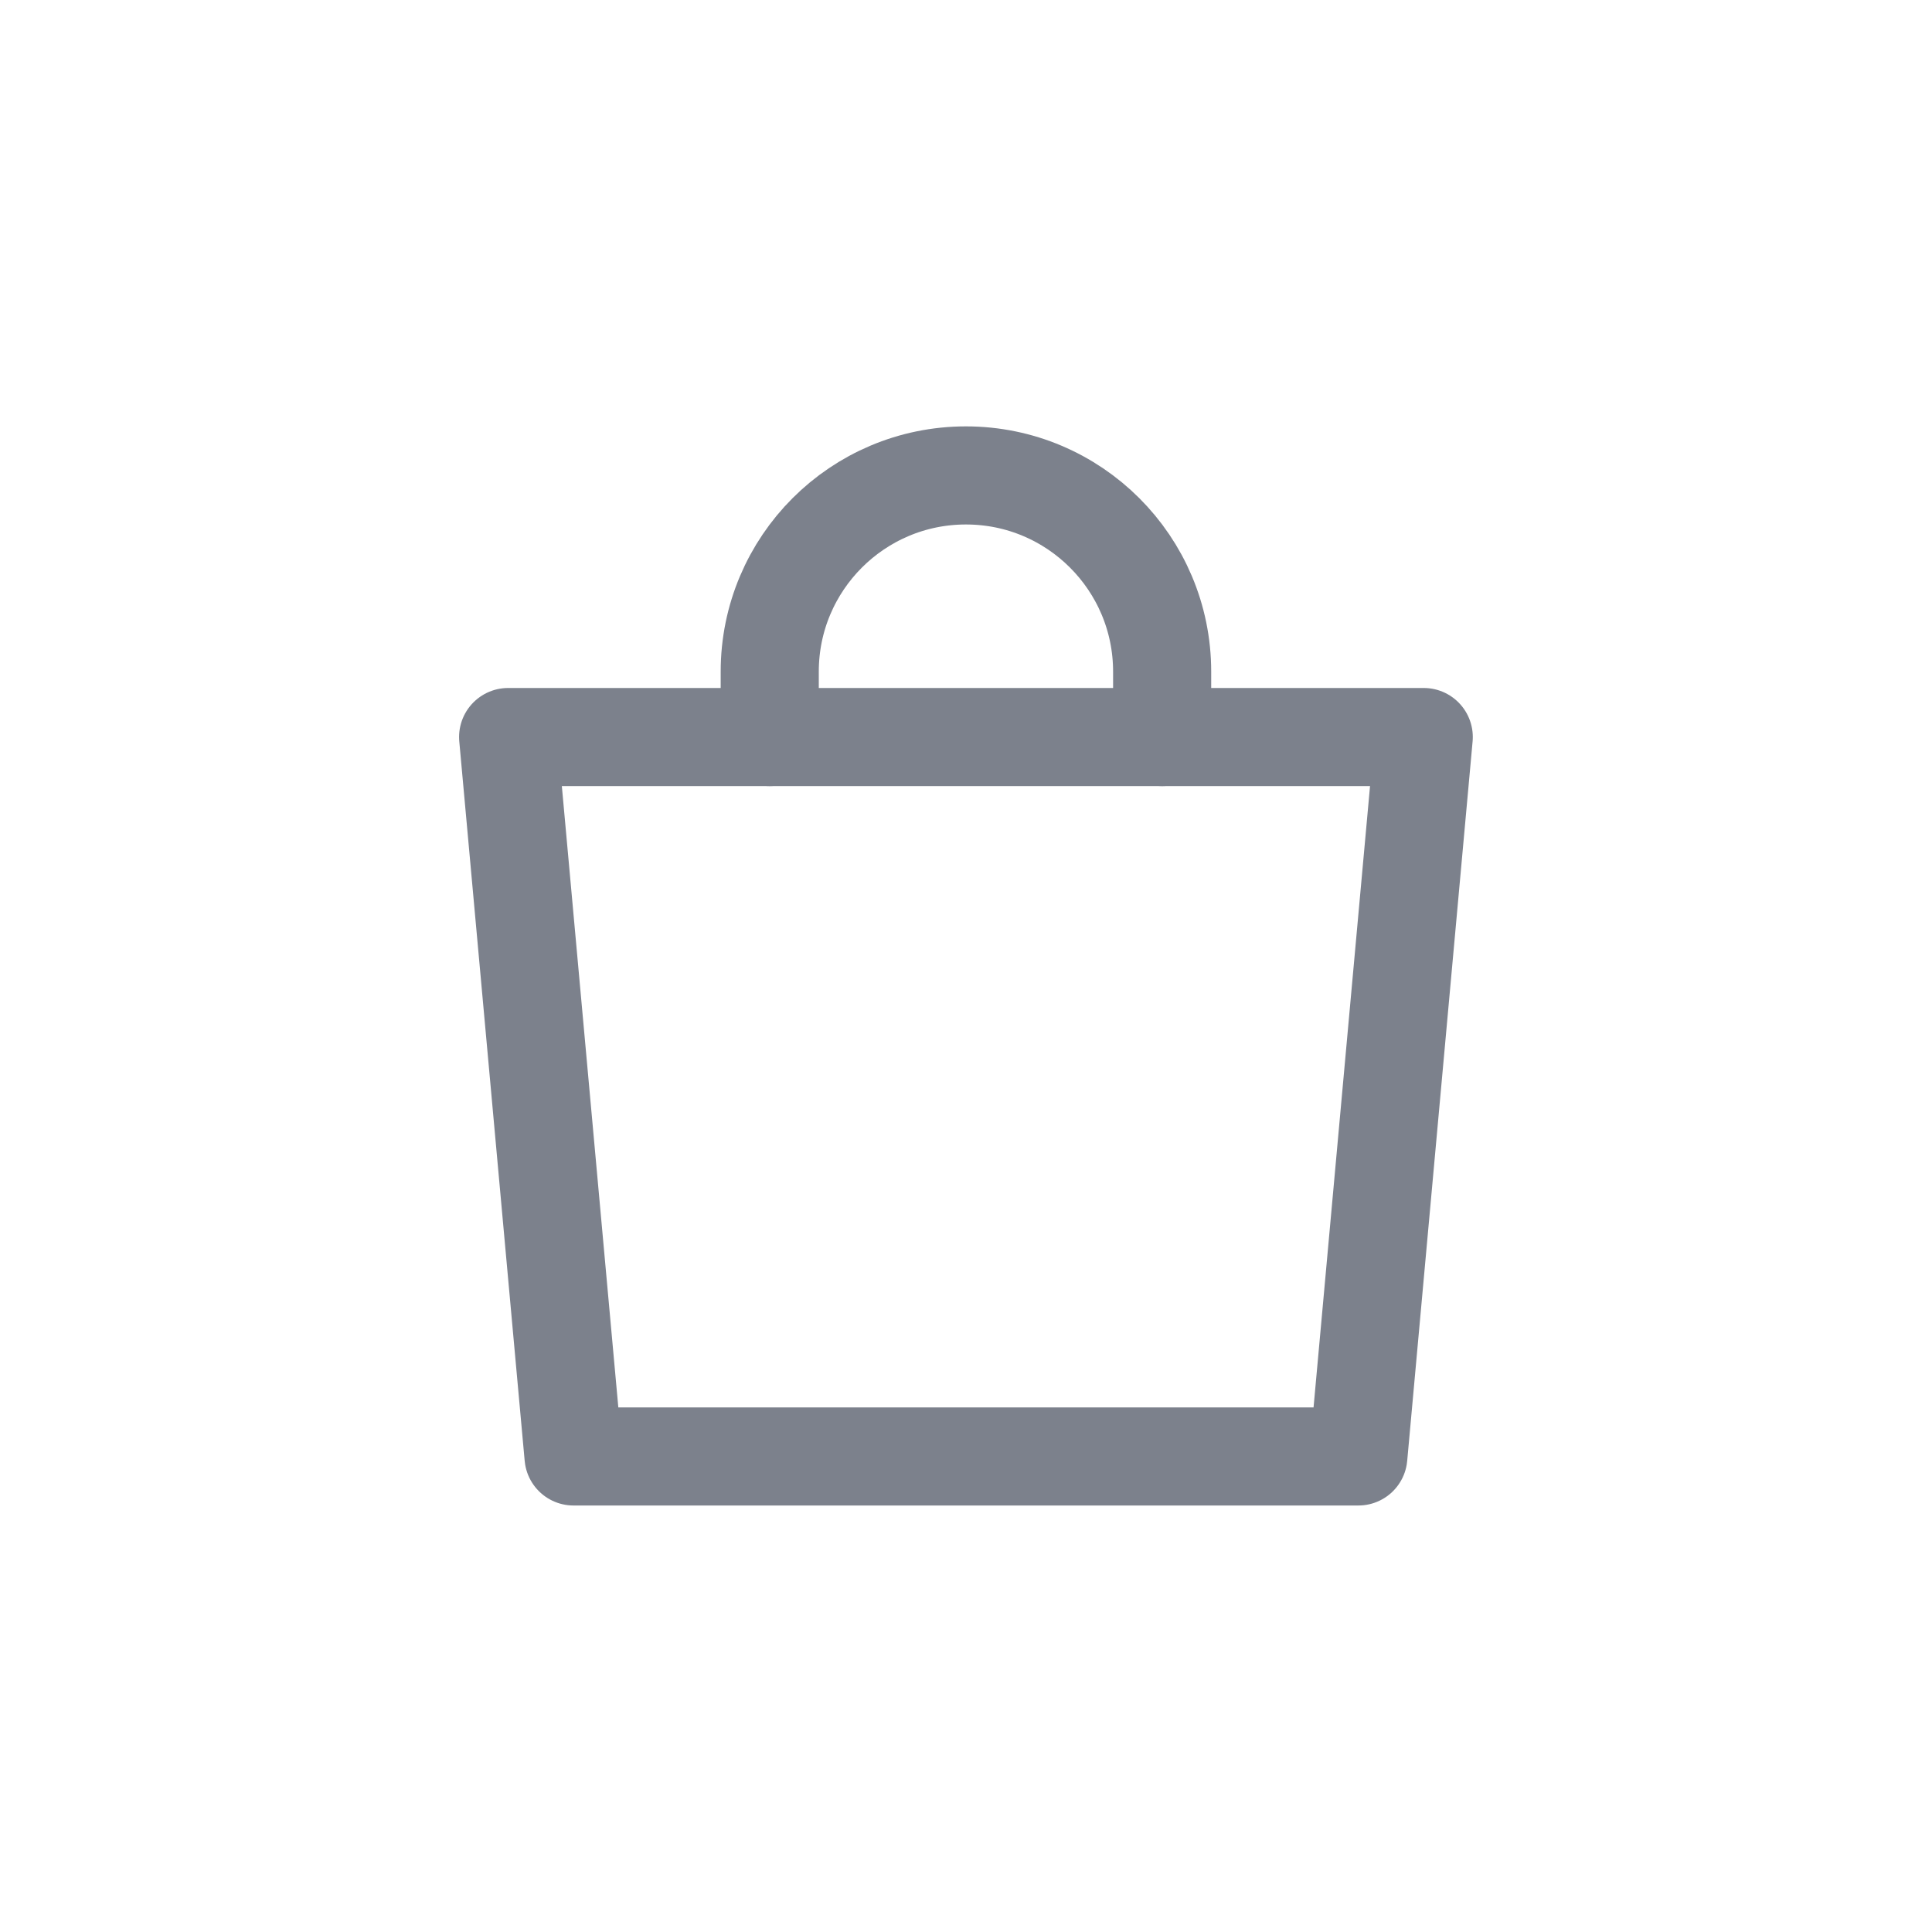
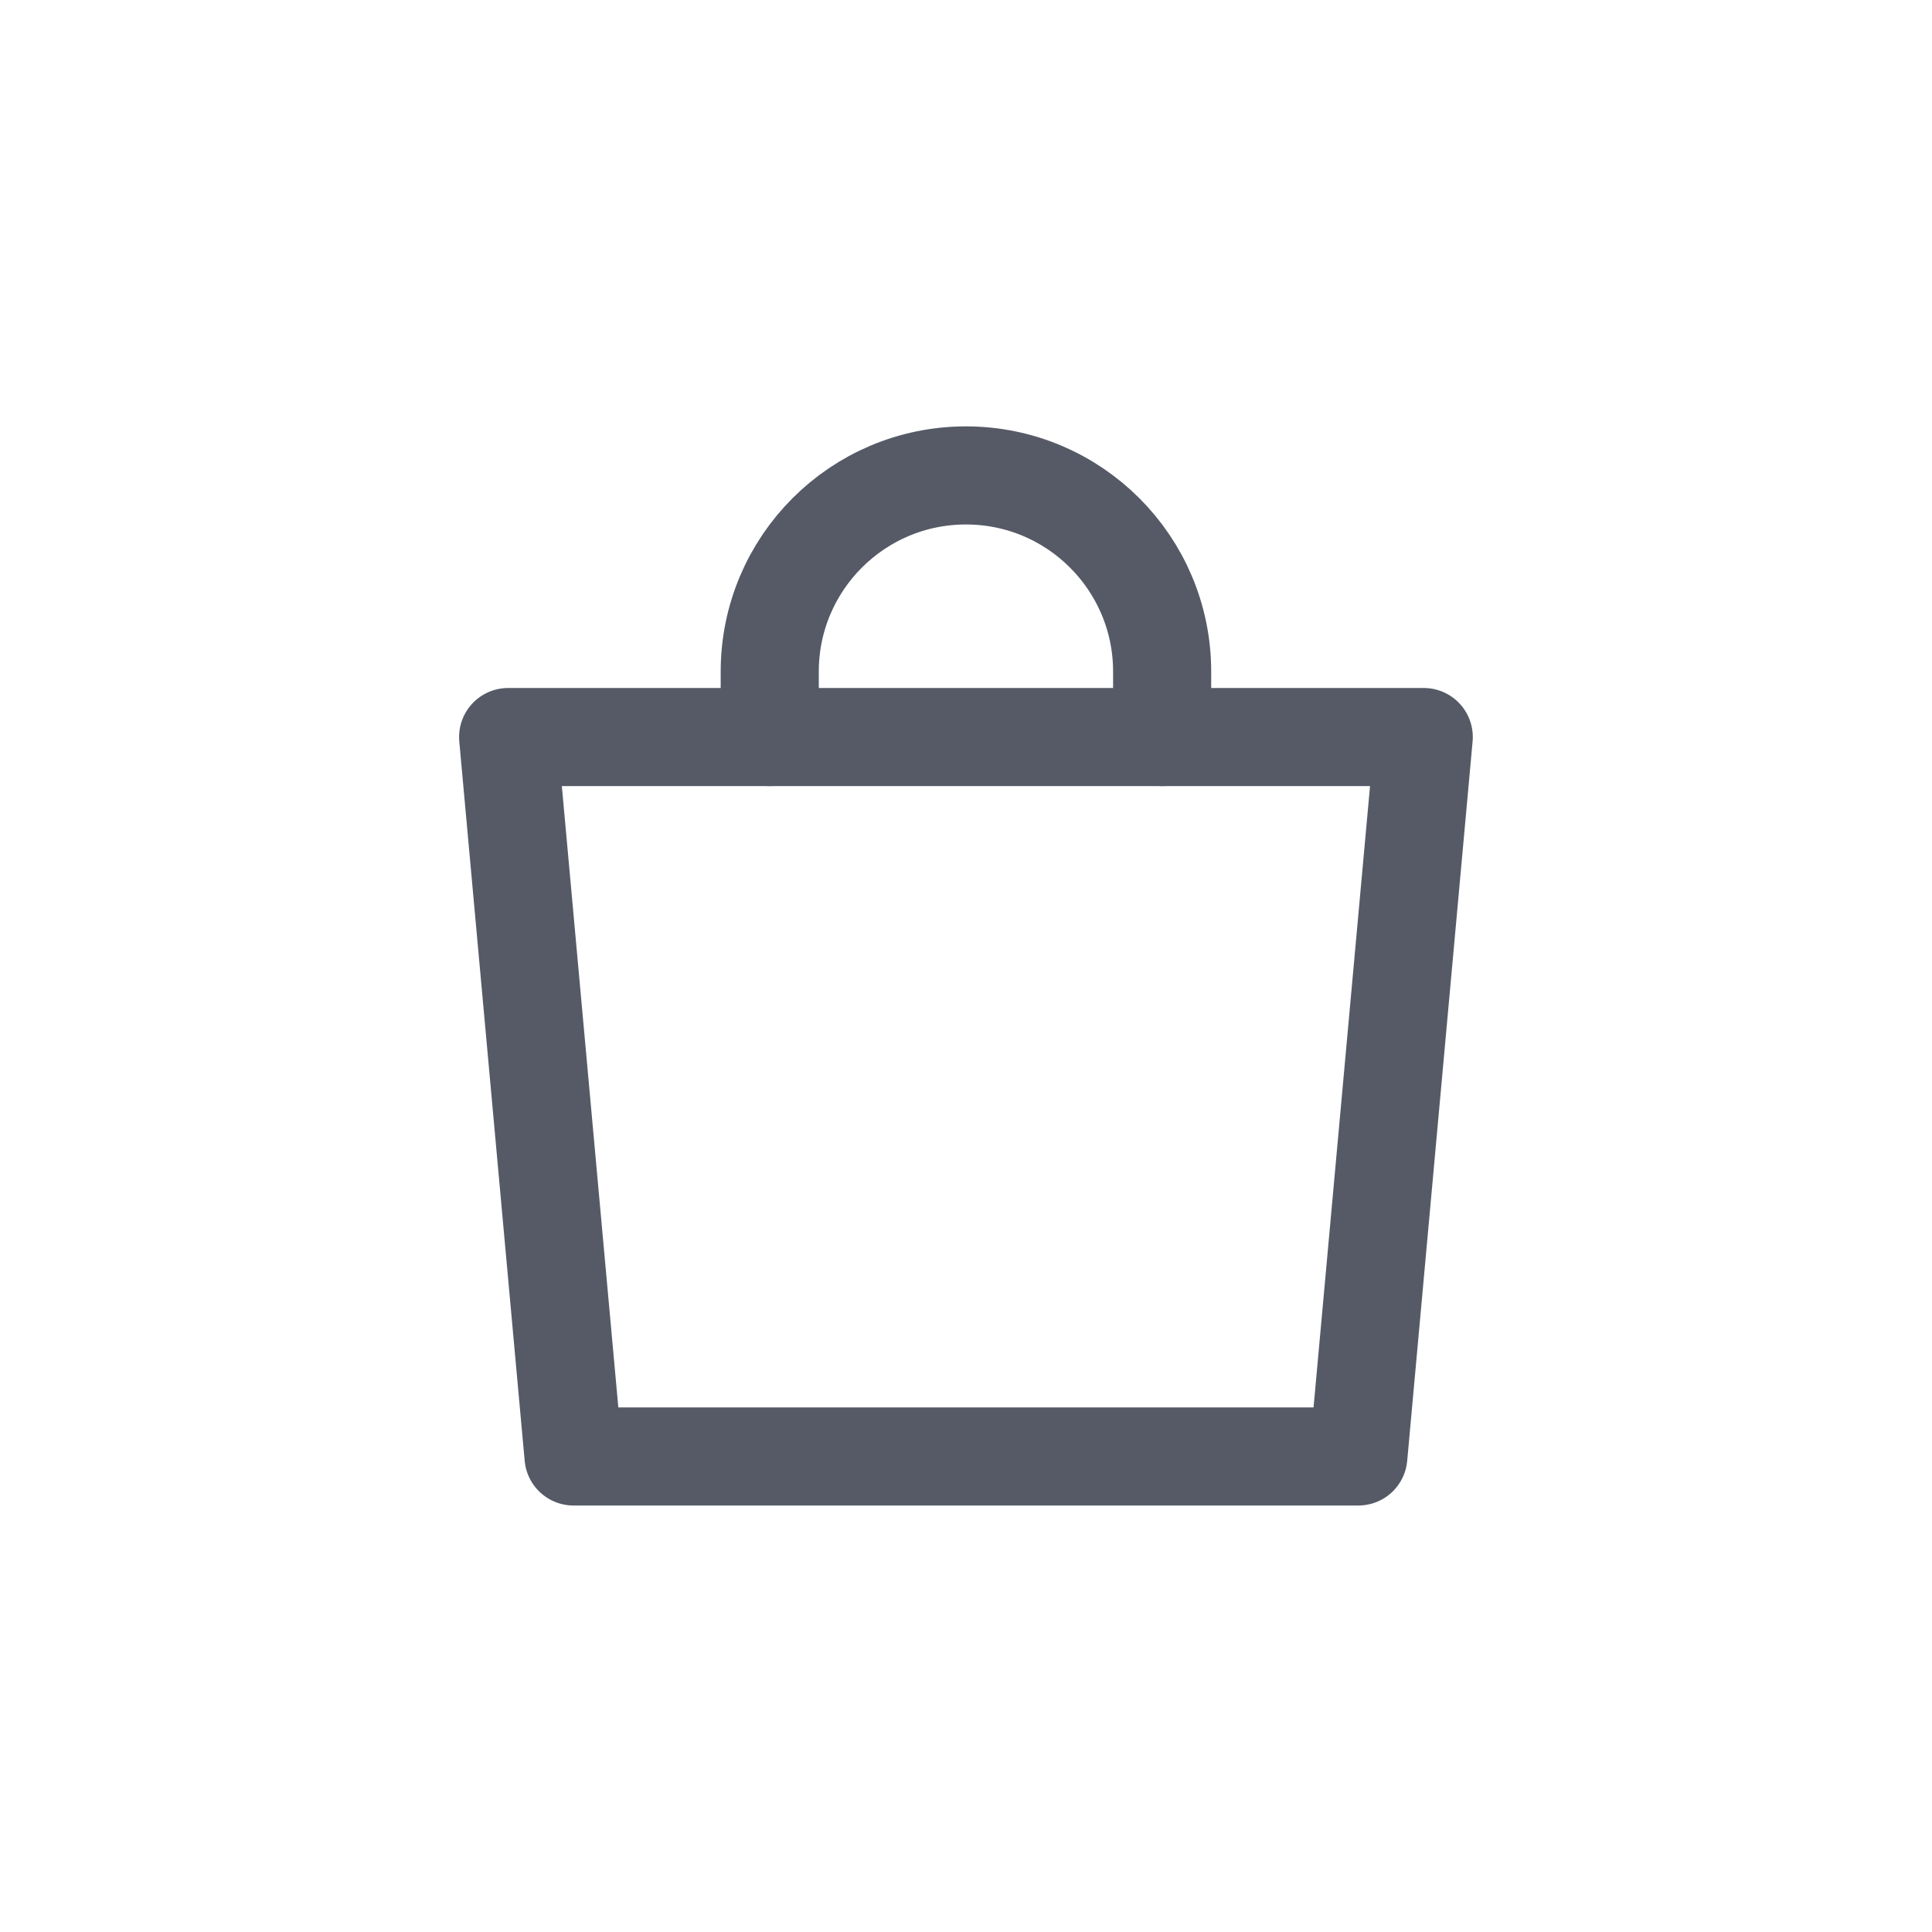
<svg xmlns="http://www.w3.org/2000/svg" width="128" height="128" viewBox="0 0 128 128">
-   <g transform="translate(12 12) scale(4.333)" fill="none" stroke="#7C818C" stroke-width="1.5" stroke-linecap="round" stroke-linejoin="round">
+   <g transform="translate(12 12) scale(4.333)" fill="none" stroke="#555A66" stroke-width="1.5" stroke-linecap="round" stroke-linejoin="round">
    <path d="M5 8.5h14l-1 11h-12z" />
    <path d="M9 8.5v-1a3 3 0 0 1 6 0v1" />
  </g>
</svg>
